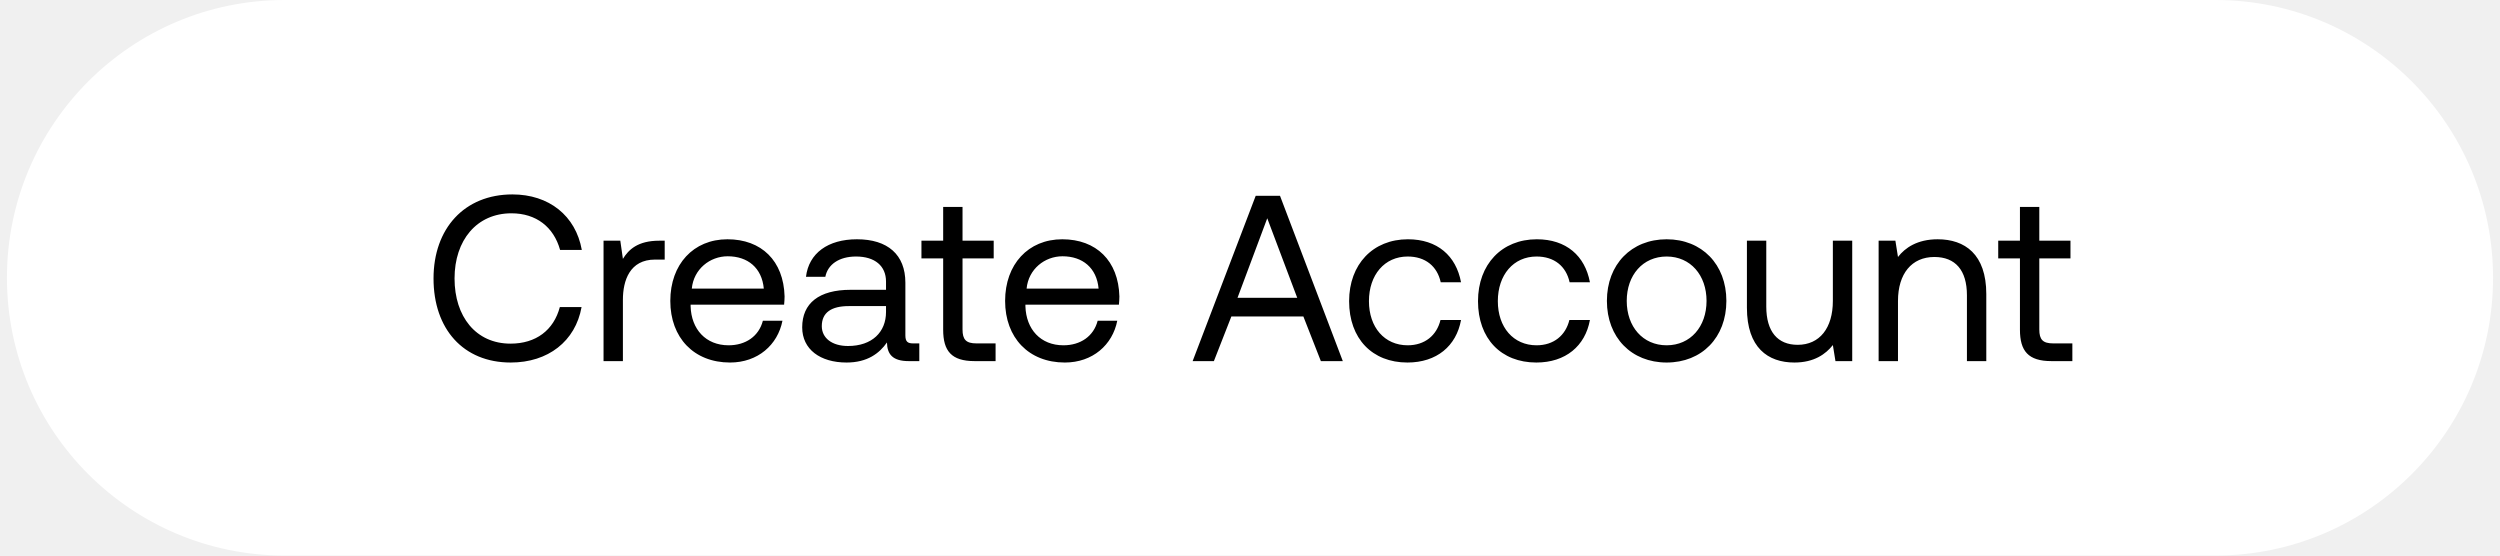
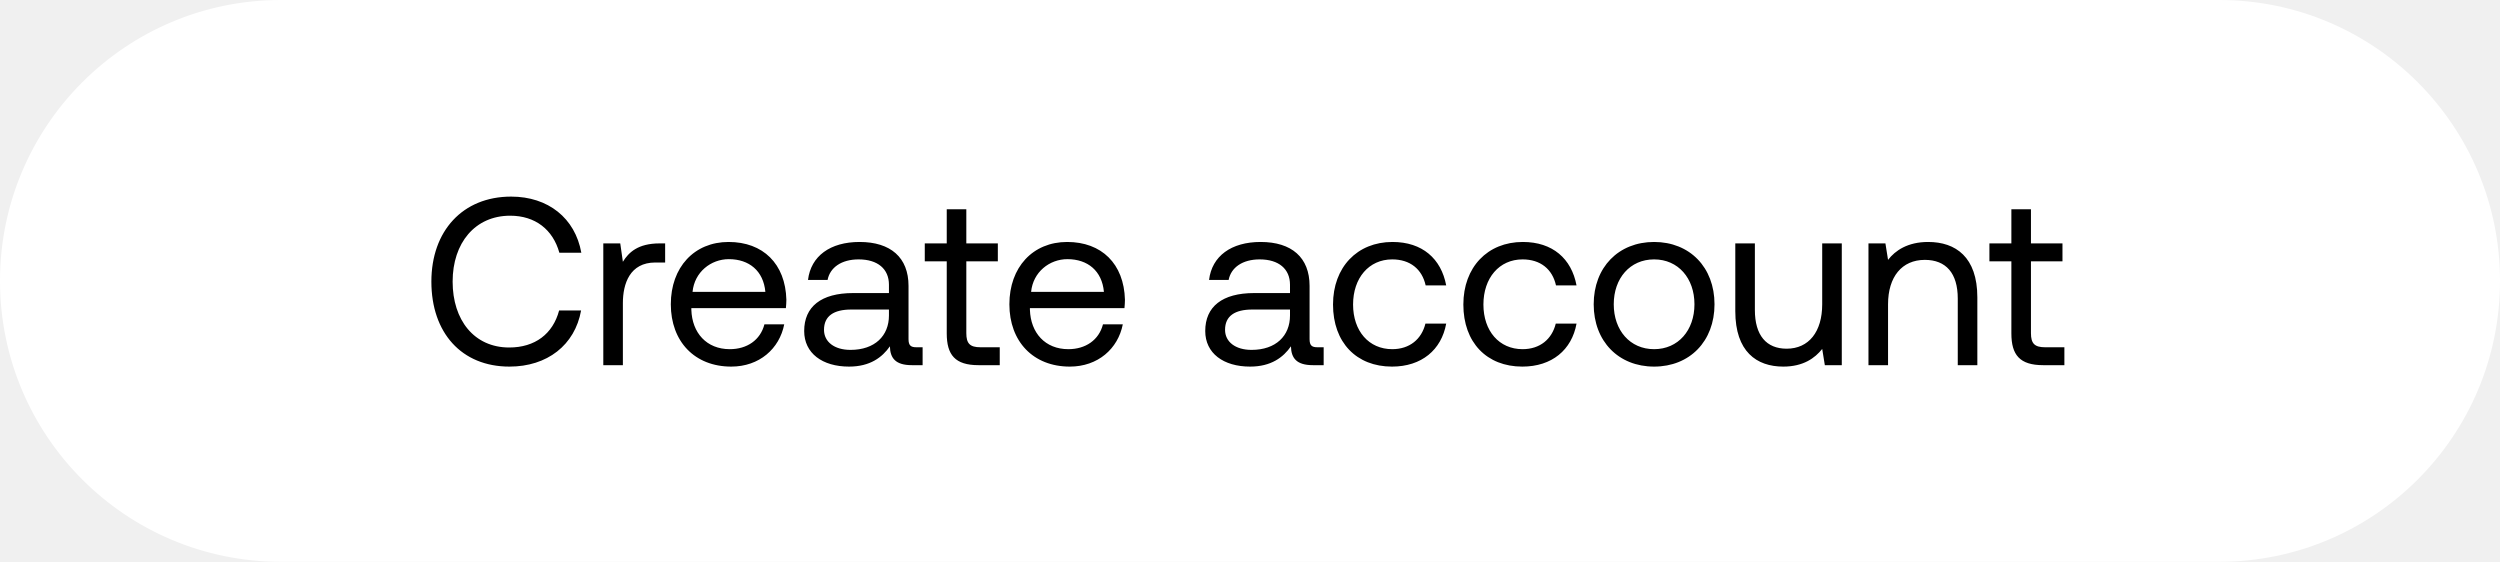
- <svg xmlns="http://www.w3.org/2000/svg" width="180" height="40" viewBox="0 0 180 40" fill="none">
-   <rect x=".5" width="179" height="40" rx="20" fill="#fff" />
-   <path d="M36.773 26.102c2.686 0 4.658-1.53 5.1-3.995h-1.564c-.442 1.666-1.717 2.635-3.553 2.635-2.499 0-4.029-1.955-4.029-4.692 0-2.754 1.598-4.692 4.097-4.692 1.785 0 3.043.986 3.502 2.635h1.564c-.442-2.465-2.363-3.995-4.998-3.995-3.451 0-5.678 2.448-5.678 6.052 0 3.638 2.142 6.052 5.559 6.052zm10.694-8.772c-1.547 0-2.21.646-2.618 1.309l-.187-1.309h-1.207V26h1.394v-4.42c0-1.377.493-2.89 2.312-2.89h.697v-1.36h-.391zm5.096 8.772c2.006 0 3.434-1.275 3.774-3.009h-1.41c-.29 1.122-1.242 1.768-2.466 1.768-1.649 0-2.686-1.156-2.737-2.805v-.119h6.732c.017-.204.034-.408.034-.595-.068-2.567-1.666-4.114-4.114-4.114s-4.114 1.802-4.114 4.437c0 2.652 1.7 4.437 4.301 4.437zm-2.754-5.321c.136-1.411 1.31-2.329 2.584-2.329 1.445 0 2.465.833 2.601 2.329H49.81zm15.939 3.944c-.391 0-.561-.119-.561-.578v-3.791c0-2.023-1.275-3.128-3.485-3.128-2.091 0-3.468 1.003-3.672 2.703h1.394c.17-.884.986-1.462 2.21-1.462 1.36 0 2.159.68 2.159 1.802v.595h-2.55c-2.278 0-3.485.969-3.485 2.703 0 1.581 1.292 2.533 3.196 2.533 1.496 0 2.363-.663 2.907-1.445.017.85.408 1.343 1.564 1.343h.765v-1.275h-.442zm-1.955-2.261c0 1.445-1.003 2.448-2.737 2.448-1.156 0-1.887-.578-1.887-1.428 0-.986.697-1.445 1.938-1.445h2.686v.425zm4.115 1.275c0 1.53.595 2.261 2.26 2.261h1.514v-1.275h-1.377c-.748 0-1.003-.272-1.003-1.003v-5.117h2.244V17.33h-2.244v-2.431h-1.394v2.431h-1.564v1.275h1.564v5.134zm8.76 2.363c2.007 0 3.435-1.275 3.775-3.009h-1.411c-.29 1.122-1.241 1.768-2.465 1.768-1.65 0-2.686-1.156-2.737-2.805v-.119h6.732c.017-.204.034-.408.034-.595-.068-2.567-1.666-4.114-4.114-4.114s-4.114 1.802-4.114 4.437c0 2.652 1.7 4.437 4.3 4.437zm-2.753-5.321c.136-1.411 1.309-2.329 2.584-2.329 1.445 0 2.465.833 2.6 2.329h-5.184zM87.4 26l1.258-3.213h5.185L95.102 26h1.58l-4.521-11.9H90.41L85.87 26h1.53zm3.842-10.285l2.159 5.729H89.1l2.142-5.729zm10.093 10.387c2.108 0 3.519-1.19 3.859-3.06h-1.479c-.272 1.105-1.122 1.819-2.363 1.819-1.666 0-2.788-1.292-2.788-3.179 0-1.887 1.122-3.213 2.788-3.213 1.275 0 2.125.697 2.38 1.853h1.462c-.357-1.904-1.7-3.094-3.825-3.094-2.516 0-4.233 1.802-4.233 4.454 0 2.703 1.666 4.42 4.199 4.42zm9.28 0c2.108 0 3.519-1.19 3.859-3.06h-1.479c-.272 1.105-1.122 1.819-2.363 1.819-1.666 0-2.788-1.292-2.788-3.179 0-1.887 1.122-3.213 2.788-3.213 1.275 0 2.125.697 2.38 1.853h1.462c-.357-1.904-1.7-3.094-3.825-3.094-2.516 0-4.233 1.802-4.233 4.454 0 2.703 1.666 4.42 4.199 4.42zm9.383 0c2.533 0 4.301-1.802 4.301-4.437 0-2.635-1.768-4.437-4.301-4.437-2.533 0-4.301 1.802-4.301 4.437 0 2.635 1.768 4.437 4.301 4.437zm0-1.241c-1.717 0-2.873-1.343-2.873-3.196 0-1.853 1.156-3.196 2.873-3.196 1.717 0 2.873 1.343 2.873 3.196 0 1.853-1.156 3.196-2.873 3.196zm11.968-3.196c0 1.955-.952 3.162-2.533 3.162-1.445 0-2.261-.952-2.261-2.754V17.33h-1.394v4.828c0 2.873 1.513 3.944 3.417 3.944 1.428 0 2.261-.612 2.771-1.258l.187 1.156h1.207v-8.67h-1.394v4.335zm7.545-4.437c-1.462 0-2.346.612-2.856 1.275l-.187-1.173h-1.207V26h1.394v-4.335c0-1.955.986-3.162 2.618-3.162 1.513 0 2.346.952 2.346 2.754V26h1.394v-4.828c0-2.873-1.547-3.944-3.502-3.944zm5.925 6.511c0 1.53.595 2.261 2.261 2.261h1.513v-1.275h-1.377c-.748 0-1.003-.272-1.003-1.003v-5.117h2.244V17.33h-2.244v-2.431h-1.394v2.431h-1.564v1.275h1.564v5.134z" fill="#000" />
+ <svg xmlns="http://www.w3.org/2000/svg" width="178" height="40" viewBox="0 0 178 40" fill="none">
+   <rect width="178" height="40" rx="20" fill="#fff" />
+   <path d="M36.273 26.102c2.686 0 4.658-1.53 5.1-3.995h-1.564c-.442 1.666-1.717 2.635-3.553 2.635-2.499 0-4.029-1.955-4.029-4.692 0-2.754 1.598-4.692 4.097-4.692 1.785 0 3.043.986 3.502 2.635h1.564c-.442-2.465-2.363-3.995-4.998-3.995-3.451 0-5.678 2.448-5.678 6.052 0 3.638 2.142 6.052 5.559 6.052zm10.694-8.772c-1.547 0-2.21.646-2.618 1.309l-.187-1.309h-1.207V26h1.394v-4.42c0-1.377.493-2.89 2.312-2.89h.697v-1.36h-.391zm5.096 8.772c2.006 0 3.434-1.275 3.774-3.009h-1.41c-.29 1.122-1.242 1.768-2.466 1.768-1.649 0-2.686-1.156-2.737-2.805v-.119h6.732c.017-.204.034-.408.034-.595-.068-2.567-1.666-4.114-4.114-4.114s-4.114 1.802-4.114 4.437c0 2.652 1.7 4.437 4.301 4.437zm-2.754-5.321c.136-1.411 1.31-2.329 2.584-2.329 1.445 0 2.465.833 2.601 2.329H49.31zm15.939 3.944c-.391 0-.561-.119-.561-.578v-3.791c0-2.023-1.275-3.128-3.485-3.128-2.091 0-3.468 1.003-3.672 2.703h1.394c.17-.884.986-1.462 2.21-1.462 1.36 0 2.159.68 2.159 1.802v.595h-2.55c-2.278 0-3.485.969-3.485 2.703 0 1.581 1.292 2.533 3.196 2.533 1.496 0 2.363-.663 2.907-1.445.017.85.408 1.343 1.564 1.343h.765v-1.275h-.442zm-1.955-2.261c0 1.445-1.003 2.448-2.737 2.448-1.156 0-1.887-.578-1.887-1.428 0-.986.697-1.445 1.938-1.445h2.686v.425zm4.115 1.275c0 1.53.595 2.261 2.26 2.261h1.514v-1.275h-1.377c-.748 0-1.003-.272-1.003-1.003v-5.117h2.244V17.33h-2.244v-2.431h-1.394v2.431h-1.564v1.275h1.564v5.134zm8.76 2.363c2.007 0 3.435-1.275 3.775-3.009h-1.411c-.29 1.122-1.241 1.768-2.465 1.768-1.65 0-2.686-1.156-2.737-2.805v-.119h6.732c.017-.204.034-.408.034-.595-.068-2.567-1.666-4.114-4.114-4.114s-4.114 1.802-4.114 4.437c0 2.652 1.7 4.437 4.3 4.437zm-2.753-5.321c.136-1.411 1.309-2.329 2.584-2.329 1.445 0 2.465.833 2.6 2.329h-5.184zm20.388 3.944c-.391 0-.561-.119-.561-.578v-3.791c0-2.023-1.275-3.128-3.485-3.128-2.091 0-3.468 1.003-3.672 2.703h1.394c.17-.884.986-1.462 2.21-1.462 1.36 0 2.159.68 2.159 1.802v.595h-2.55c-2.278 0-3.485.969-3.485 2.703 0 1.581 1.292 2.533 3.196 2.533 1.496 0 2.363-.663 2.907-1.445.017.85.408 1.343 1.564 1.343h.765v-1.275h-.442zm-1.955-2.261c0 1.445-1.003 2.448-2.737 2.448-1.156 0-1.887-.578-1.887-1.428 0-.986.697-1.445 1.938-1.445h2.686v.425zm7.262 3.638c2.108 0 3.519-1.19 3.859-3.06h-1.479c-.272 1.105-1.122 1.819-2.363 1.819-1.666 0-2.788-1.292-2.788-3.179 0-1.887 1.122-3.213 2.788-3.213 1.275 0 2.125.697 2.38 1.853h1.462c-.357-1.904-1.7-3.094-3.825-3.094-2.516 0-4.233 1.802-4.233 4.454 0 2.703 1.666 4.42 4.199 4.42zm9.28 0c2.108 0 3.519-1.19 3.859-3.06h-1.479c-.272 1.105-1.122 1.819-2.363 1.819-1.666 0-2.788-1.292-2.788-3.179 0-1.887 1.122-3.213 2.788-3.213 1.275 0 2.125.697 2.38 1.853h1.462c-.357-1.904-1.7-3.094-3.825-3.094-2.516 0-4.233 1.802-4.233 4.454 0 2.703 1.666 4.42 4.199 4.42zm9.382 0c2.533 0 4.301-1.802 4.301-4.437 0-2.635-1.768-4.437-4.301-4.437-2.533 0-4.301 1.802-4.301 4.437 0 2.635 1.768 4.437 4.301 4.437zm0-1.241c-1.717 0-2.873-1.343-2.873-3.196 0-1.853 1.156-3.196 2.873-3.196 1.717 0 2.873 1.343 2.873 3.196 0 1.853-1.156 3.196-2.873 3.196zm11.969-3.196c0 1.955-.952 3.162-2.533 3.162-1.445 0-2.261-.952-2.261-2.754V17.33h-1.394v4.828c0 2.873 1.513 3.944 3.417 3.944 1.428 0 2.261-.612 2.771-1.258l.187 1.156h1.207v-8.67h-1.394v4.335zm7.544-4.437c-1.462 0-2.346.612-2.856 1.275l-.187-1.173h-1.207V26h1.394v-4.335c0-1.955.986-3.162 2.618-3.162 1.513 0 2.346.952 2.346 2.754V26h1.394v-4.828c0-2.873-1.547-3.944-3.502-3.944zm5.925 6.511c0 1.53.595 2.261 2.261 2.261h1.513v-1.275h-1.377c-.748 0-1.003-.272-1.003-1.003v-5.117h2.244V17.33h-2.244v-2.431h-1.394v2.431h-1.564v1.275h1.564v5.134z" fill="#000" />
</svg>
